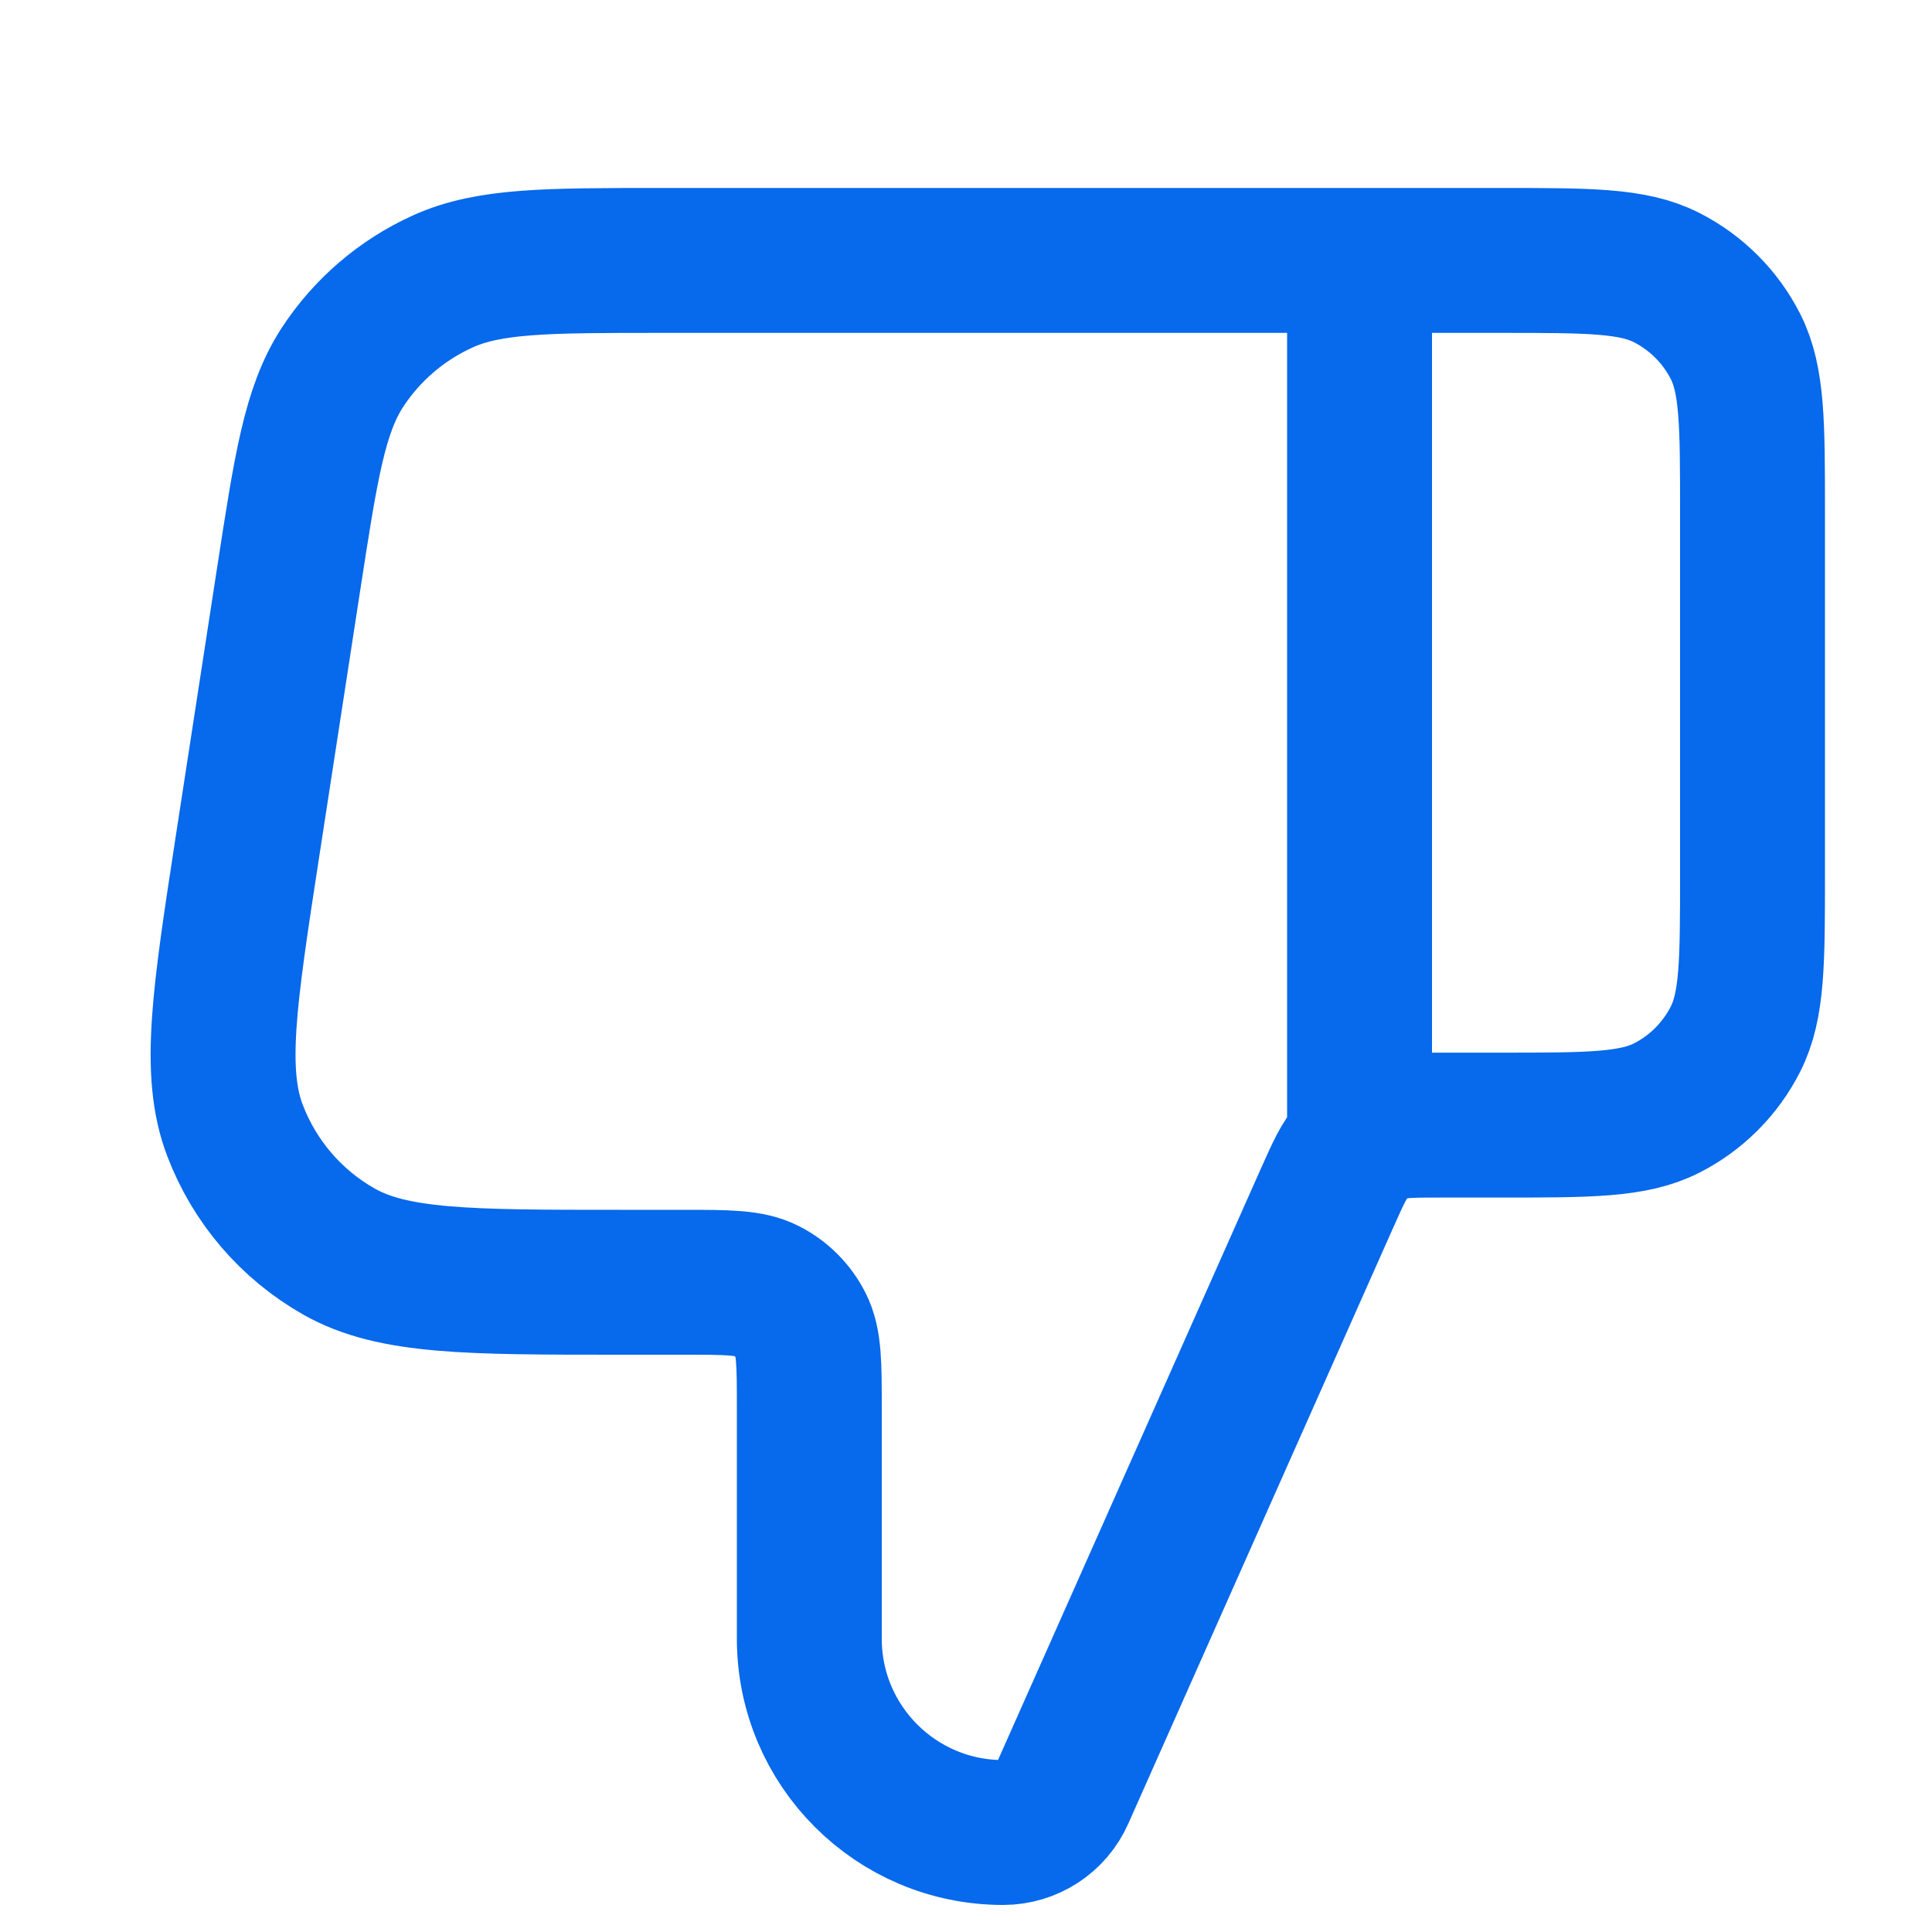
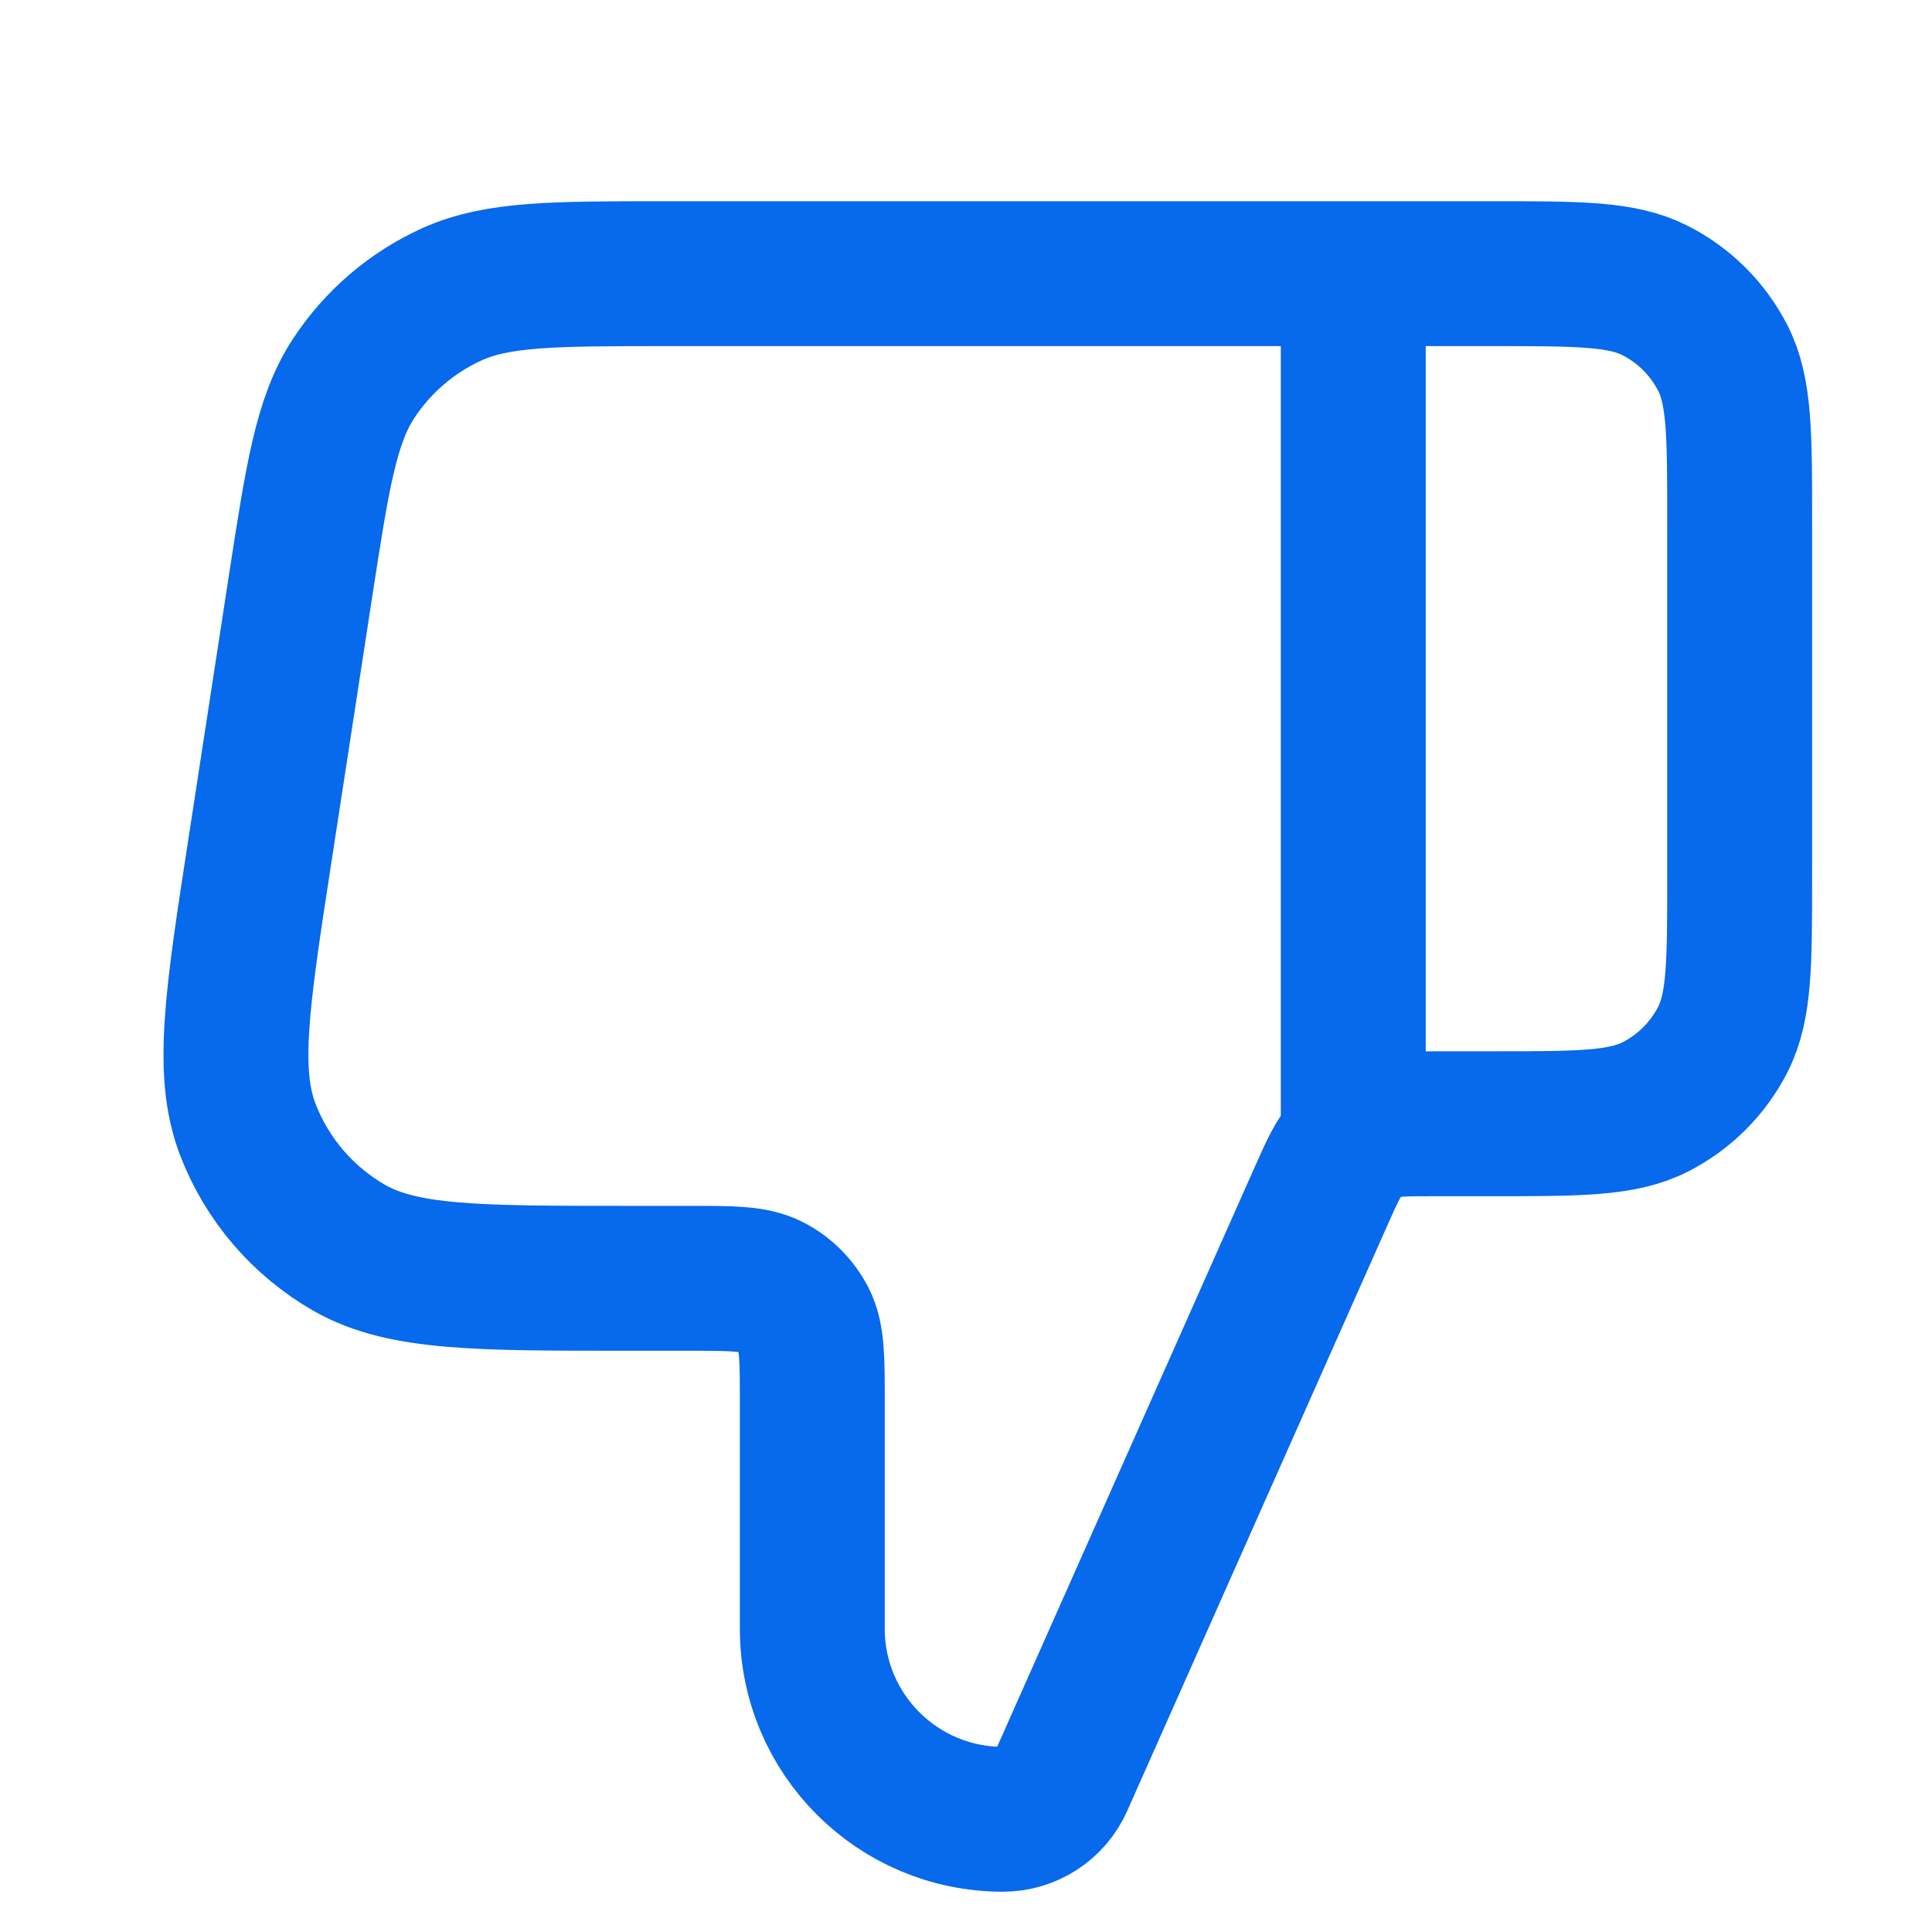
<svg xmlns="http://www.w3.org/2000/svg" width="20" height="20" viewBox="0 0 20 20" fill="none">
-   <path d="M14.074 2.696V11.647M18.142 9.043V5.3C18.142 4.389 18.142 3.933 17.965 3.585C17.809 3.279 17.56 3.03 17.254 2.874C16.906 2.696 16.45 2.696 15.539 2.696H6.846C5.657 2.696 5.063 2.696 4.582 2.914C4.159 3.106 3.799 3.414 3.545 3.803C3.257 4.245 3.167 4.833 2.986 6.008L2.56 8.775C2.322 10.325 2.203 11.1 2.433 11.703C2.635 12.233 3.014 12.675 3.507 12.955C4.068 13.274 4.852 13.274 6.421 13.274H7.076C7.532 13.274 7.76 13.274 7.934 13.363C8.087 13.441 8.211 13.566 8.289 13.719C8.378 13.893 8.378 14.121 8.378 14.576V16.964C8.378 18.072 9.276 18.97 10.384 18.97C10.649 18.97 10.888 18.815 10.995 18.573L13.73 12.42C13.855 12.14 13.917 12 14.015 11.898C14.102 11.807 14.209 11.738 14.327 11.695C14.461 11.647 14.614 11.647 14.92 11.647H15.539C16.45 11.647 16.906 11.647 17.254 11.47C17.56 11.314 17.809 11.065 17.965 10.758C18.142 10.41 18.142 9.955 18.142 9.043Z" stroke="#0769EB" stroke-width="1.5" stroke-linecap="round" stroke-linejoin="round" />
+   <path d="M14.009 2.833V11.633M18.009 9.073V5.393C18.009 4.497 18.009 4.049 17.835 3.707C17.681 3.406 17.436 3.161 17.135 3.008C16.793 2.833 16.345 2.833 15.449 2.833H6.903C5.734 2.833 5.15 2.833 4.677 3.047C4.261 3.236 3.908 3.539 3.658 3.922C3.375 4.356 3.286 4.934 3.108 6.089L2.69 8.809C2.455 10.334 2.338 11.096 2.564 11.689C2.763 12.209 3.136 12.644 3.62 12.92C4.172 13.233 4.943 13.233 6.485 13.233H7.129C7.577 13.233 7.801 13.233 7.972 13.32C8.123 13.397 8.245 13.52 8.322 13.67C8.409 13.841 8.409 14.065 8.409 14.513V16.861C8.409 17.95 9.292 18.833 10.382 18.833C10.642 18.833 10.877 18.68 10.983 18.443L13.671 12.393C13.793 12.118 13.855 11.981 13.951 11.88C14.037 11.791 14.142 11.723 14.258 11.681C14.389 11.633 14.54 11.633 14.841 11.633H15.449C16.345 11.633 16.793 11.633 17.135 11.459C17.436 11.306 17.681 11.061 17.835 10.76C18.009 10.417 18.009 9.969 18.009 9.073Z" stroke="#0769EB" stroke-width="1.5" stroke-linecap="round" stroke-linejoin="round" />
</svg>
